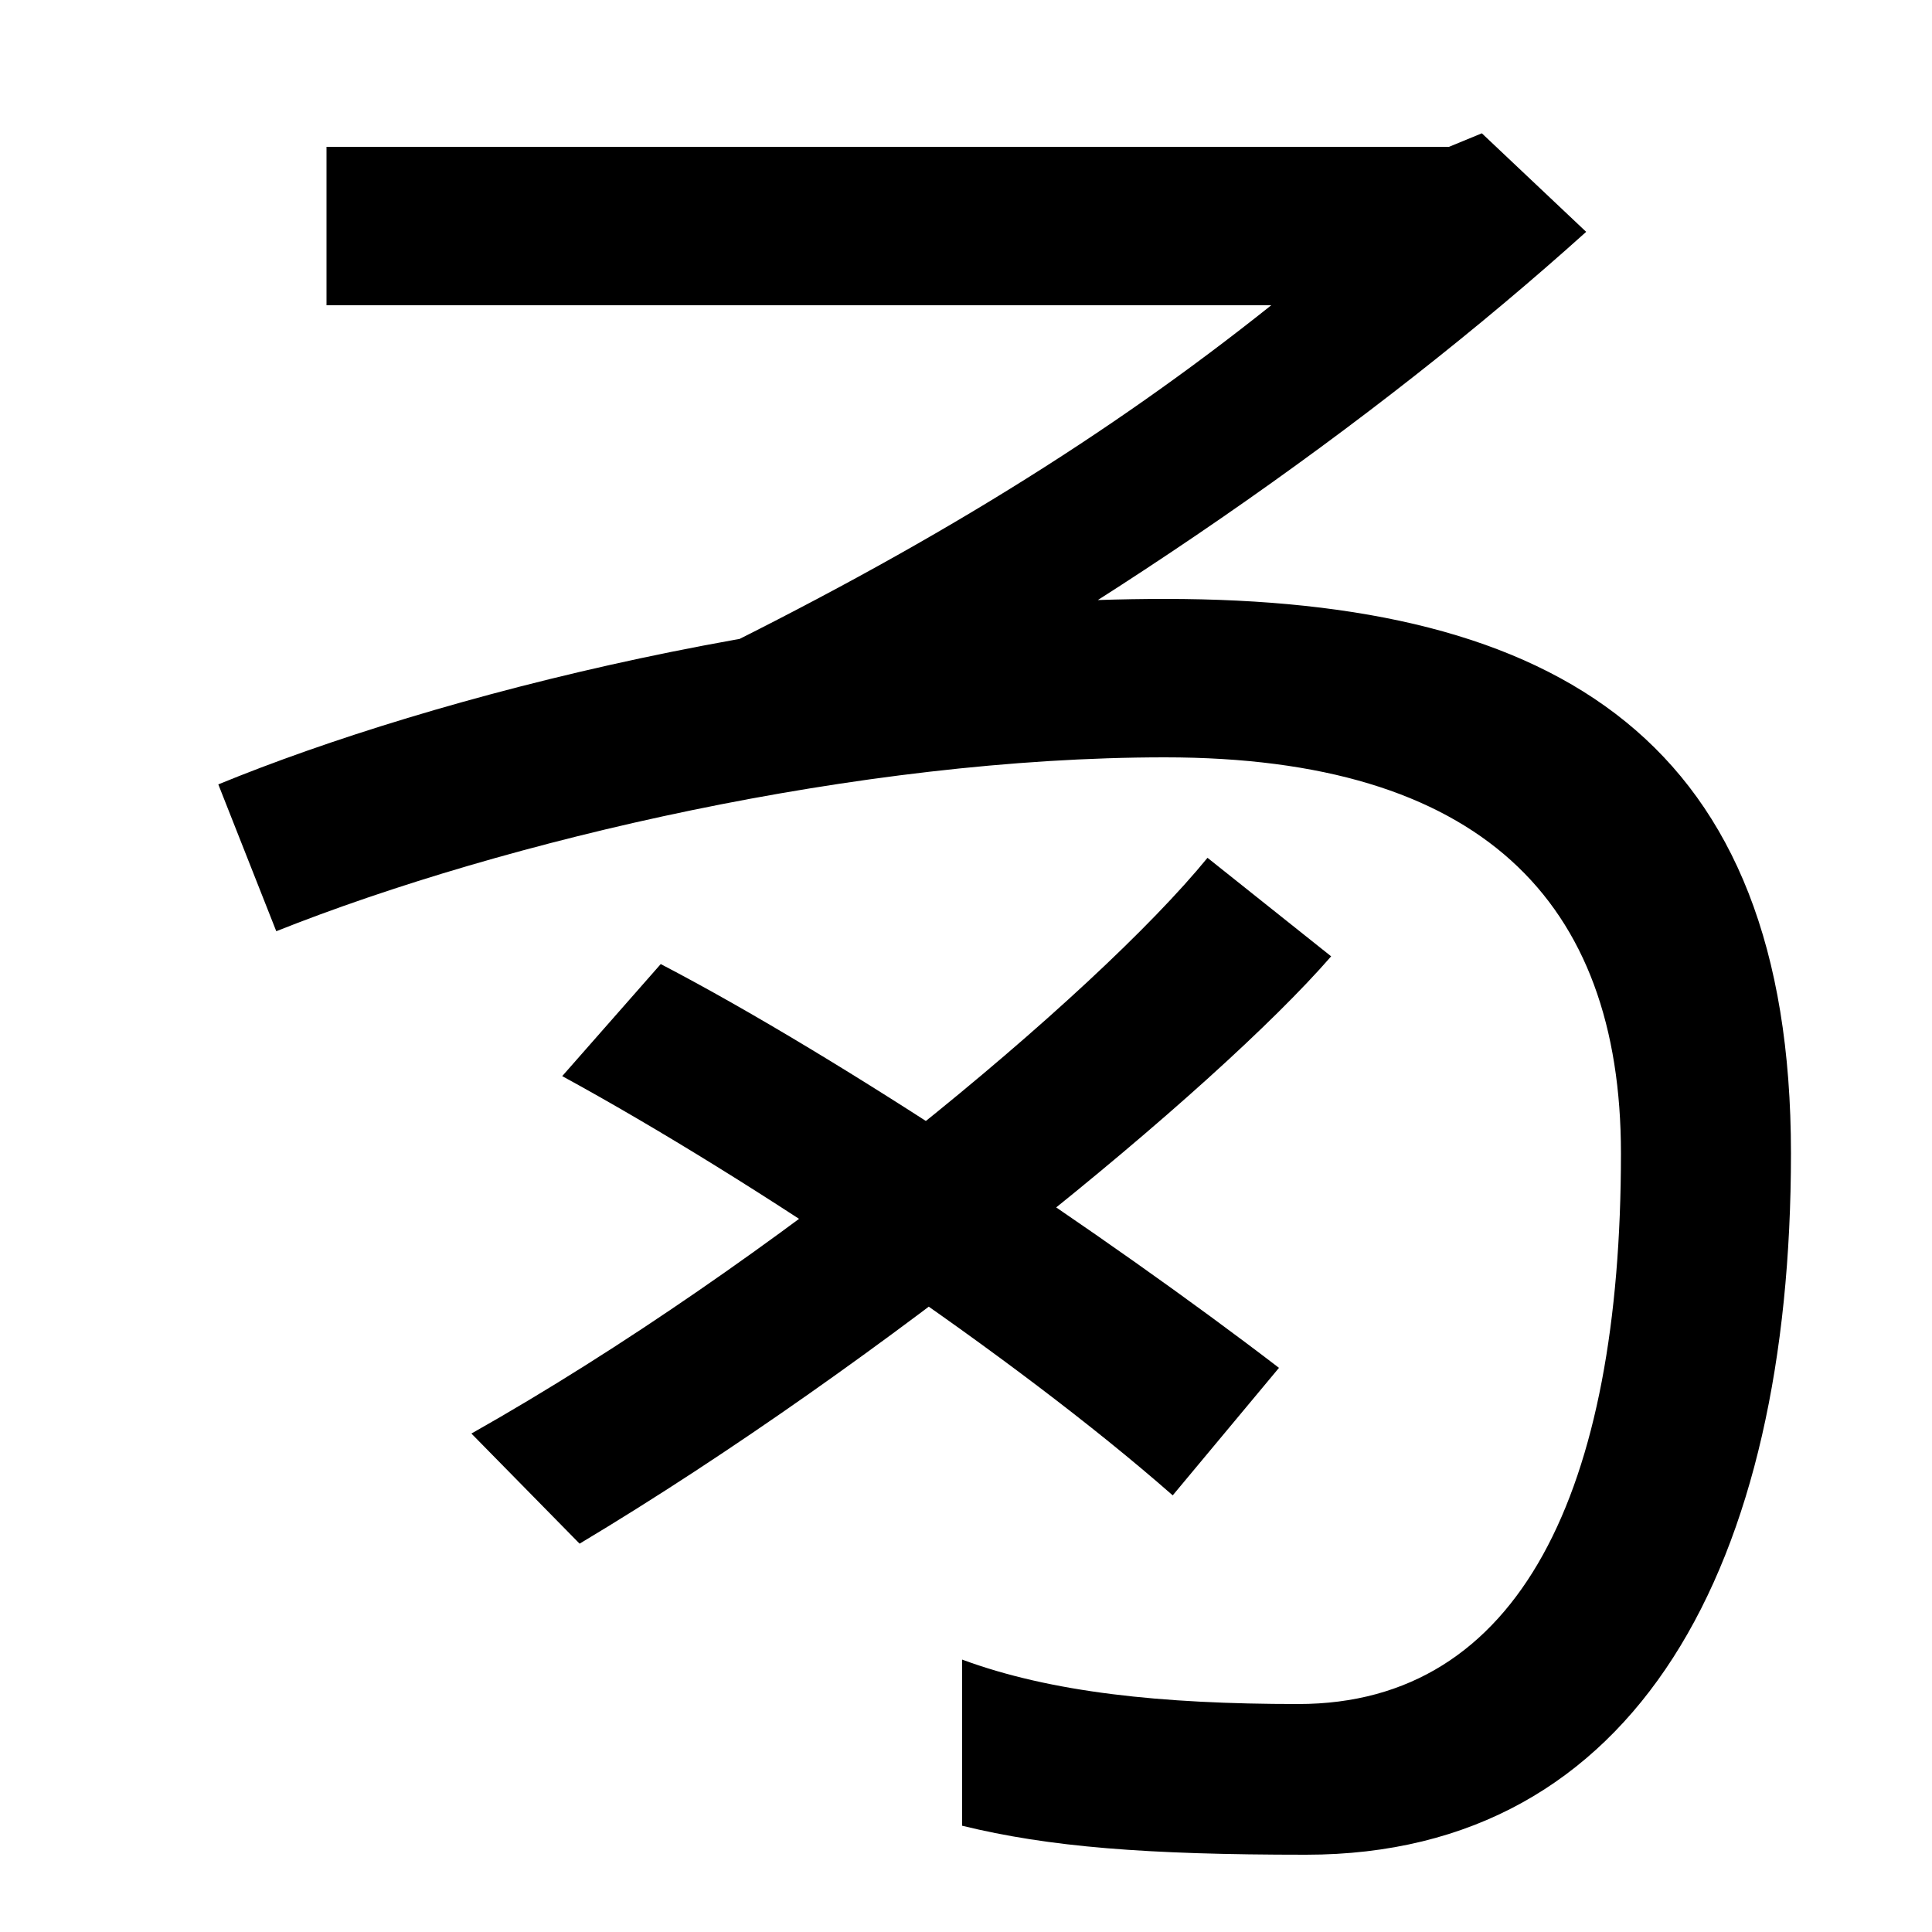
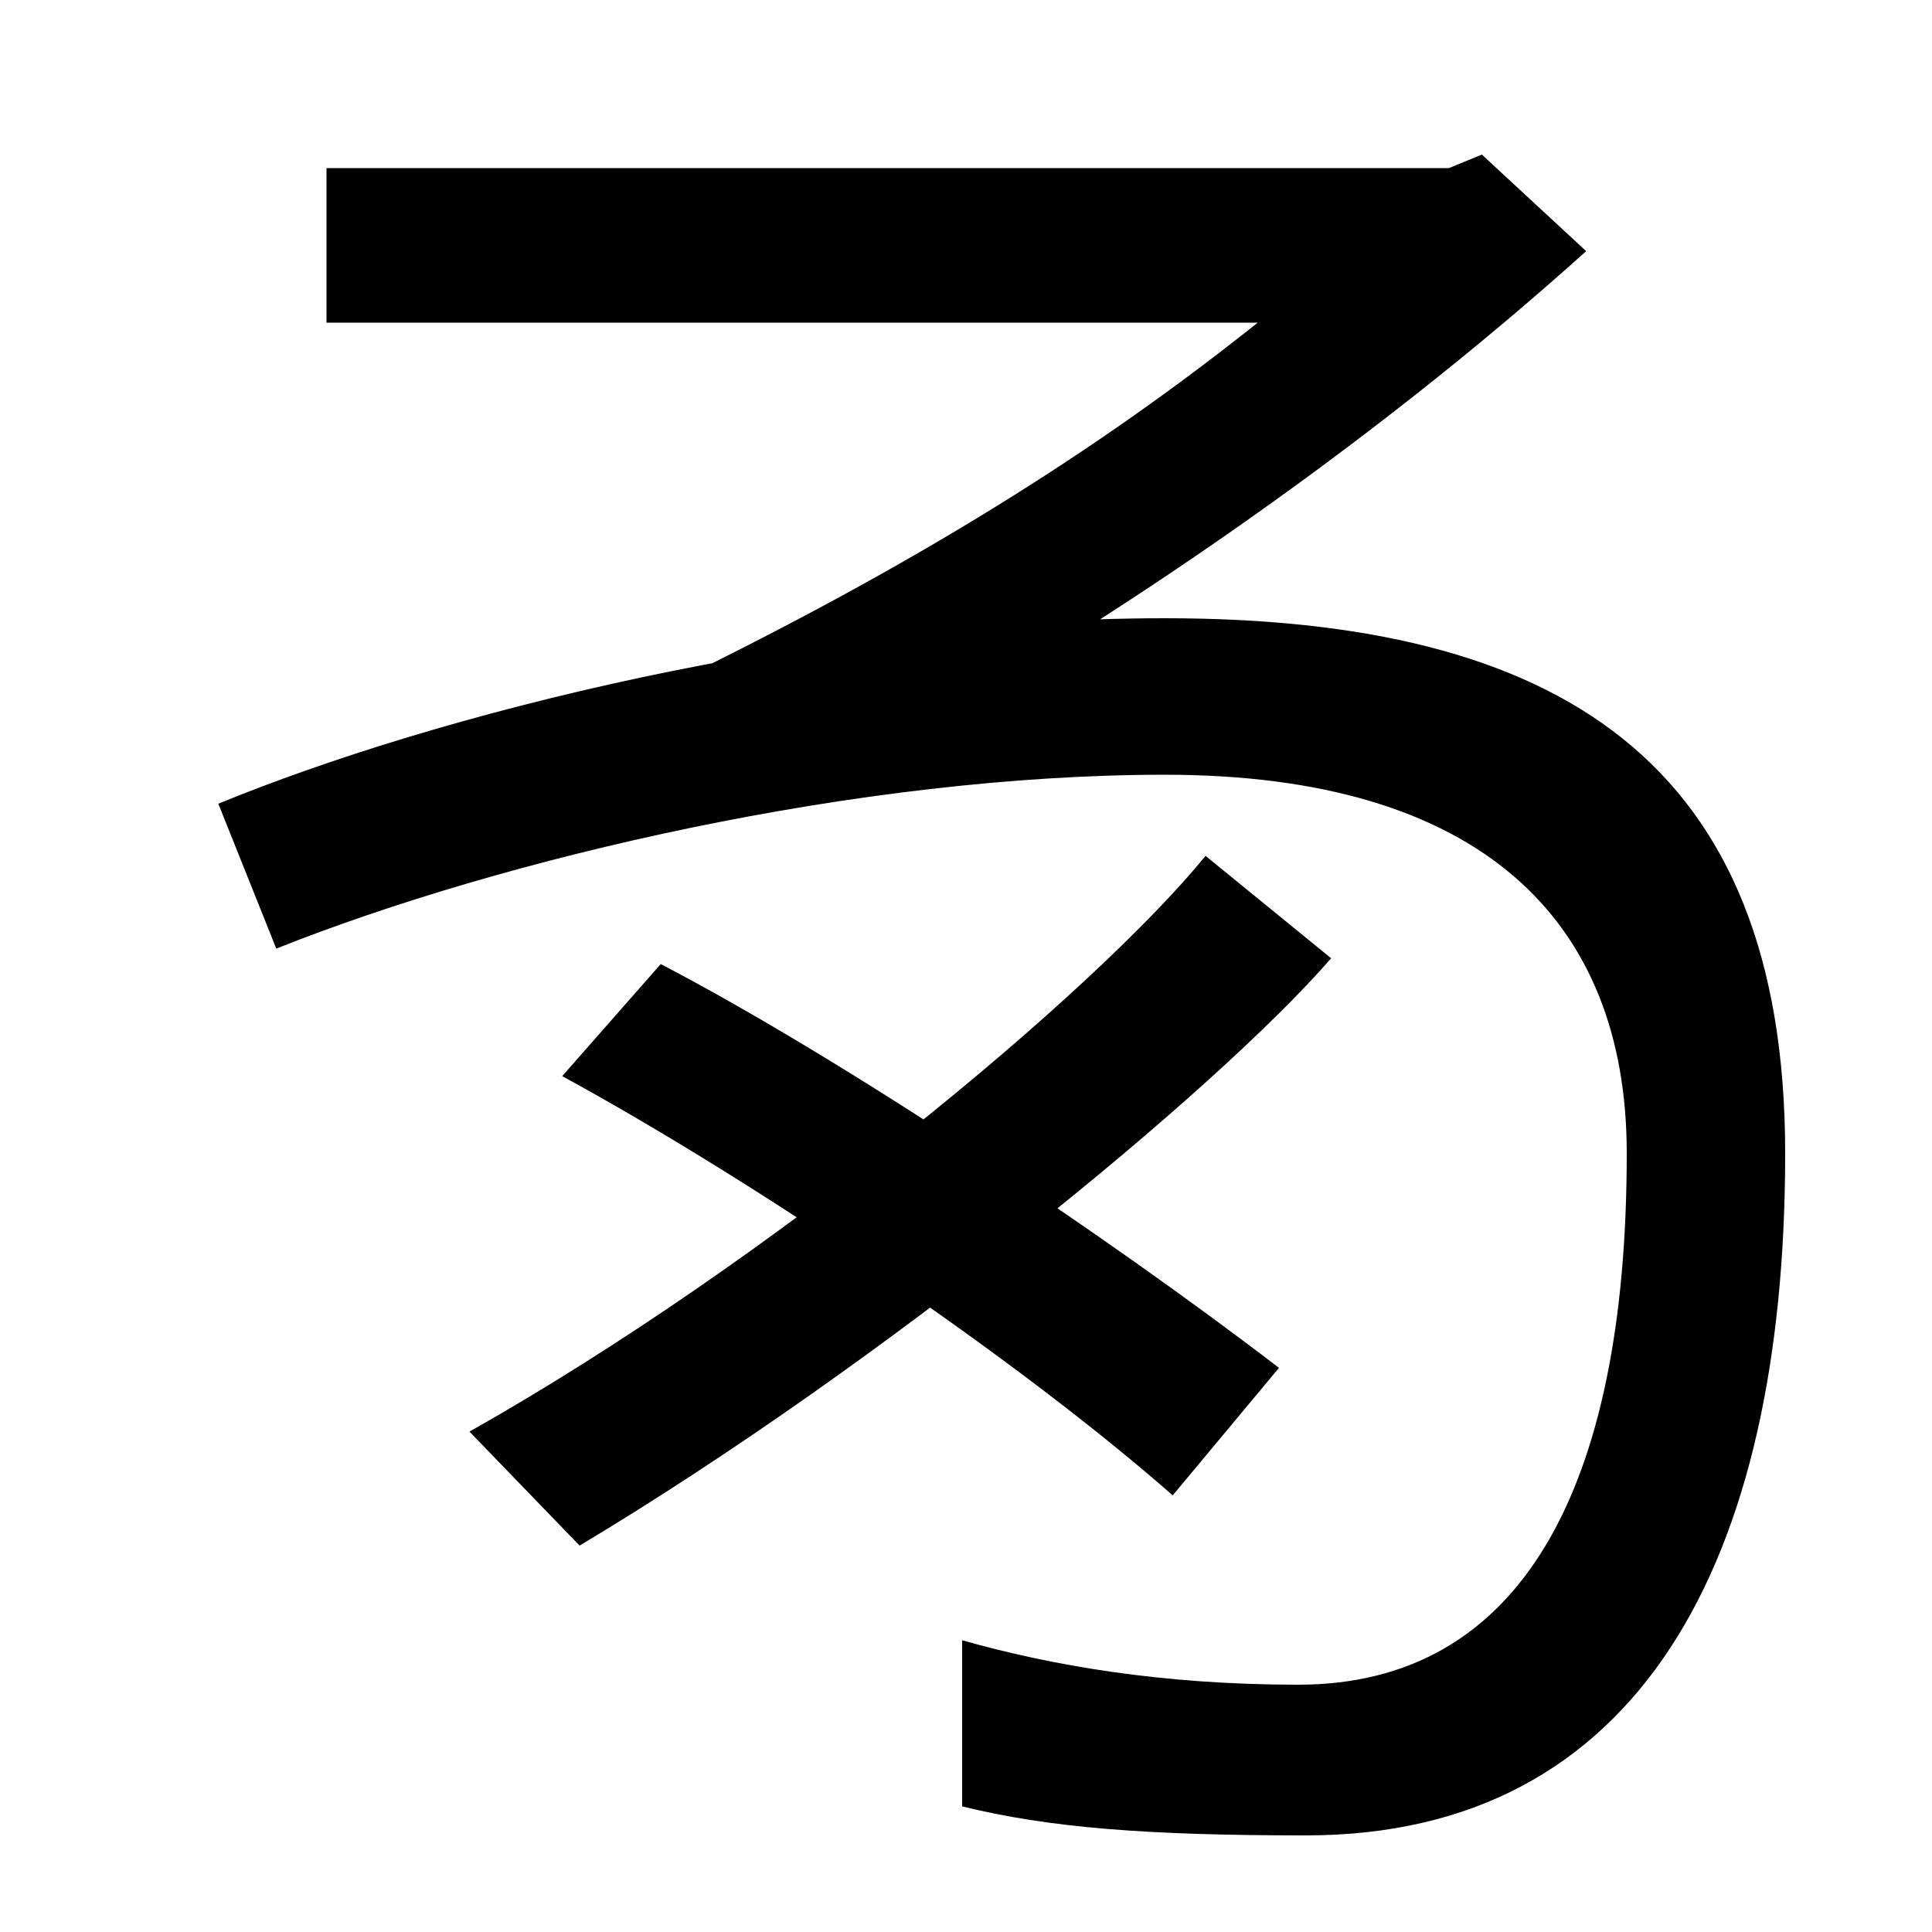
<svg xmlns="http://www.w3.org/2000/svg" width="1000" height="1000">
-   <path d="M356 536 407 476C566 559 711 661 821 760L767 811L750 804H169V722H658C574 655 481 597 356 536ZM676 -80C848 -80 927 71 927 283C927 496 807 570 603 570C420 570 225 520 113 474L143 398C261 445 445 488 603 488C766 488 839 414 839 283C839 109 787 -2 672 -2C601 -2 544 4 498 21V-65C543 -76 593 -80 676 -80ZM244 138 300 81C457 175 629 316 689 385L625 436C567 365 400 226 244 138ZM607 106 662 172C572 241 436 332 342 381L291 323C390 269 525 178 607 106Z" transform="translate(0, 880) scale(1,-1)" />
+   <path d="M349 527 407 465C566 548 711 651 821 750L767 800L750 793H169V713H651C567 646 474 588 349 527ZM676 -70C848 -70 924 71 924 283C924 486 807 560 603 560C420 560 225 510 113 464L143 389C261 436 445 479 603 479C766 479 842 404 842 283C842 109 787 8 672 8C601 8 544 18 498 31V-55C543 -66 593 -70 676 -70ZM243 139 300 80C457 174 629 315 689 384L624 437C566 366 399 227 243 139ZM607 106 662 172C572 241 436 332 342 381L291 323C390 269 525 178 607 106Z" transform="translate(0, 880) scale(1,-1)" />
</svg>
